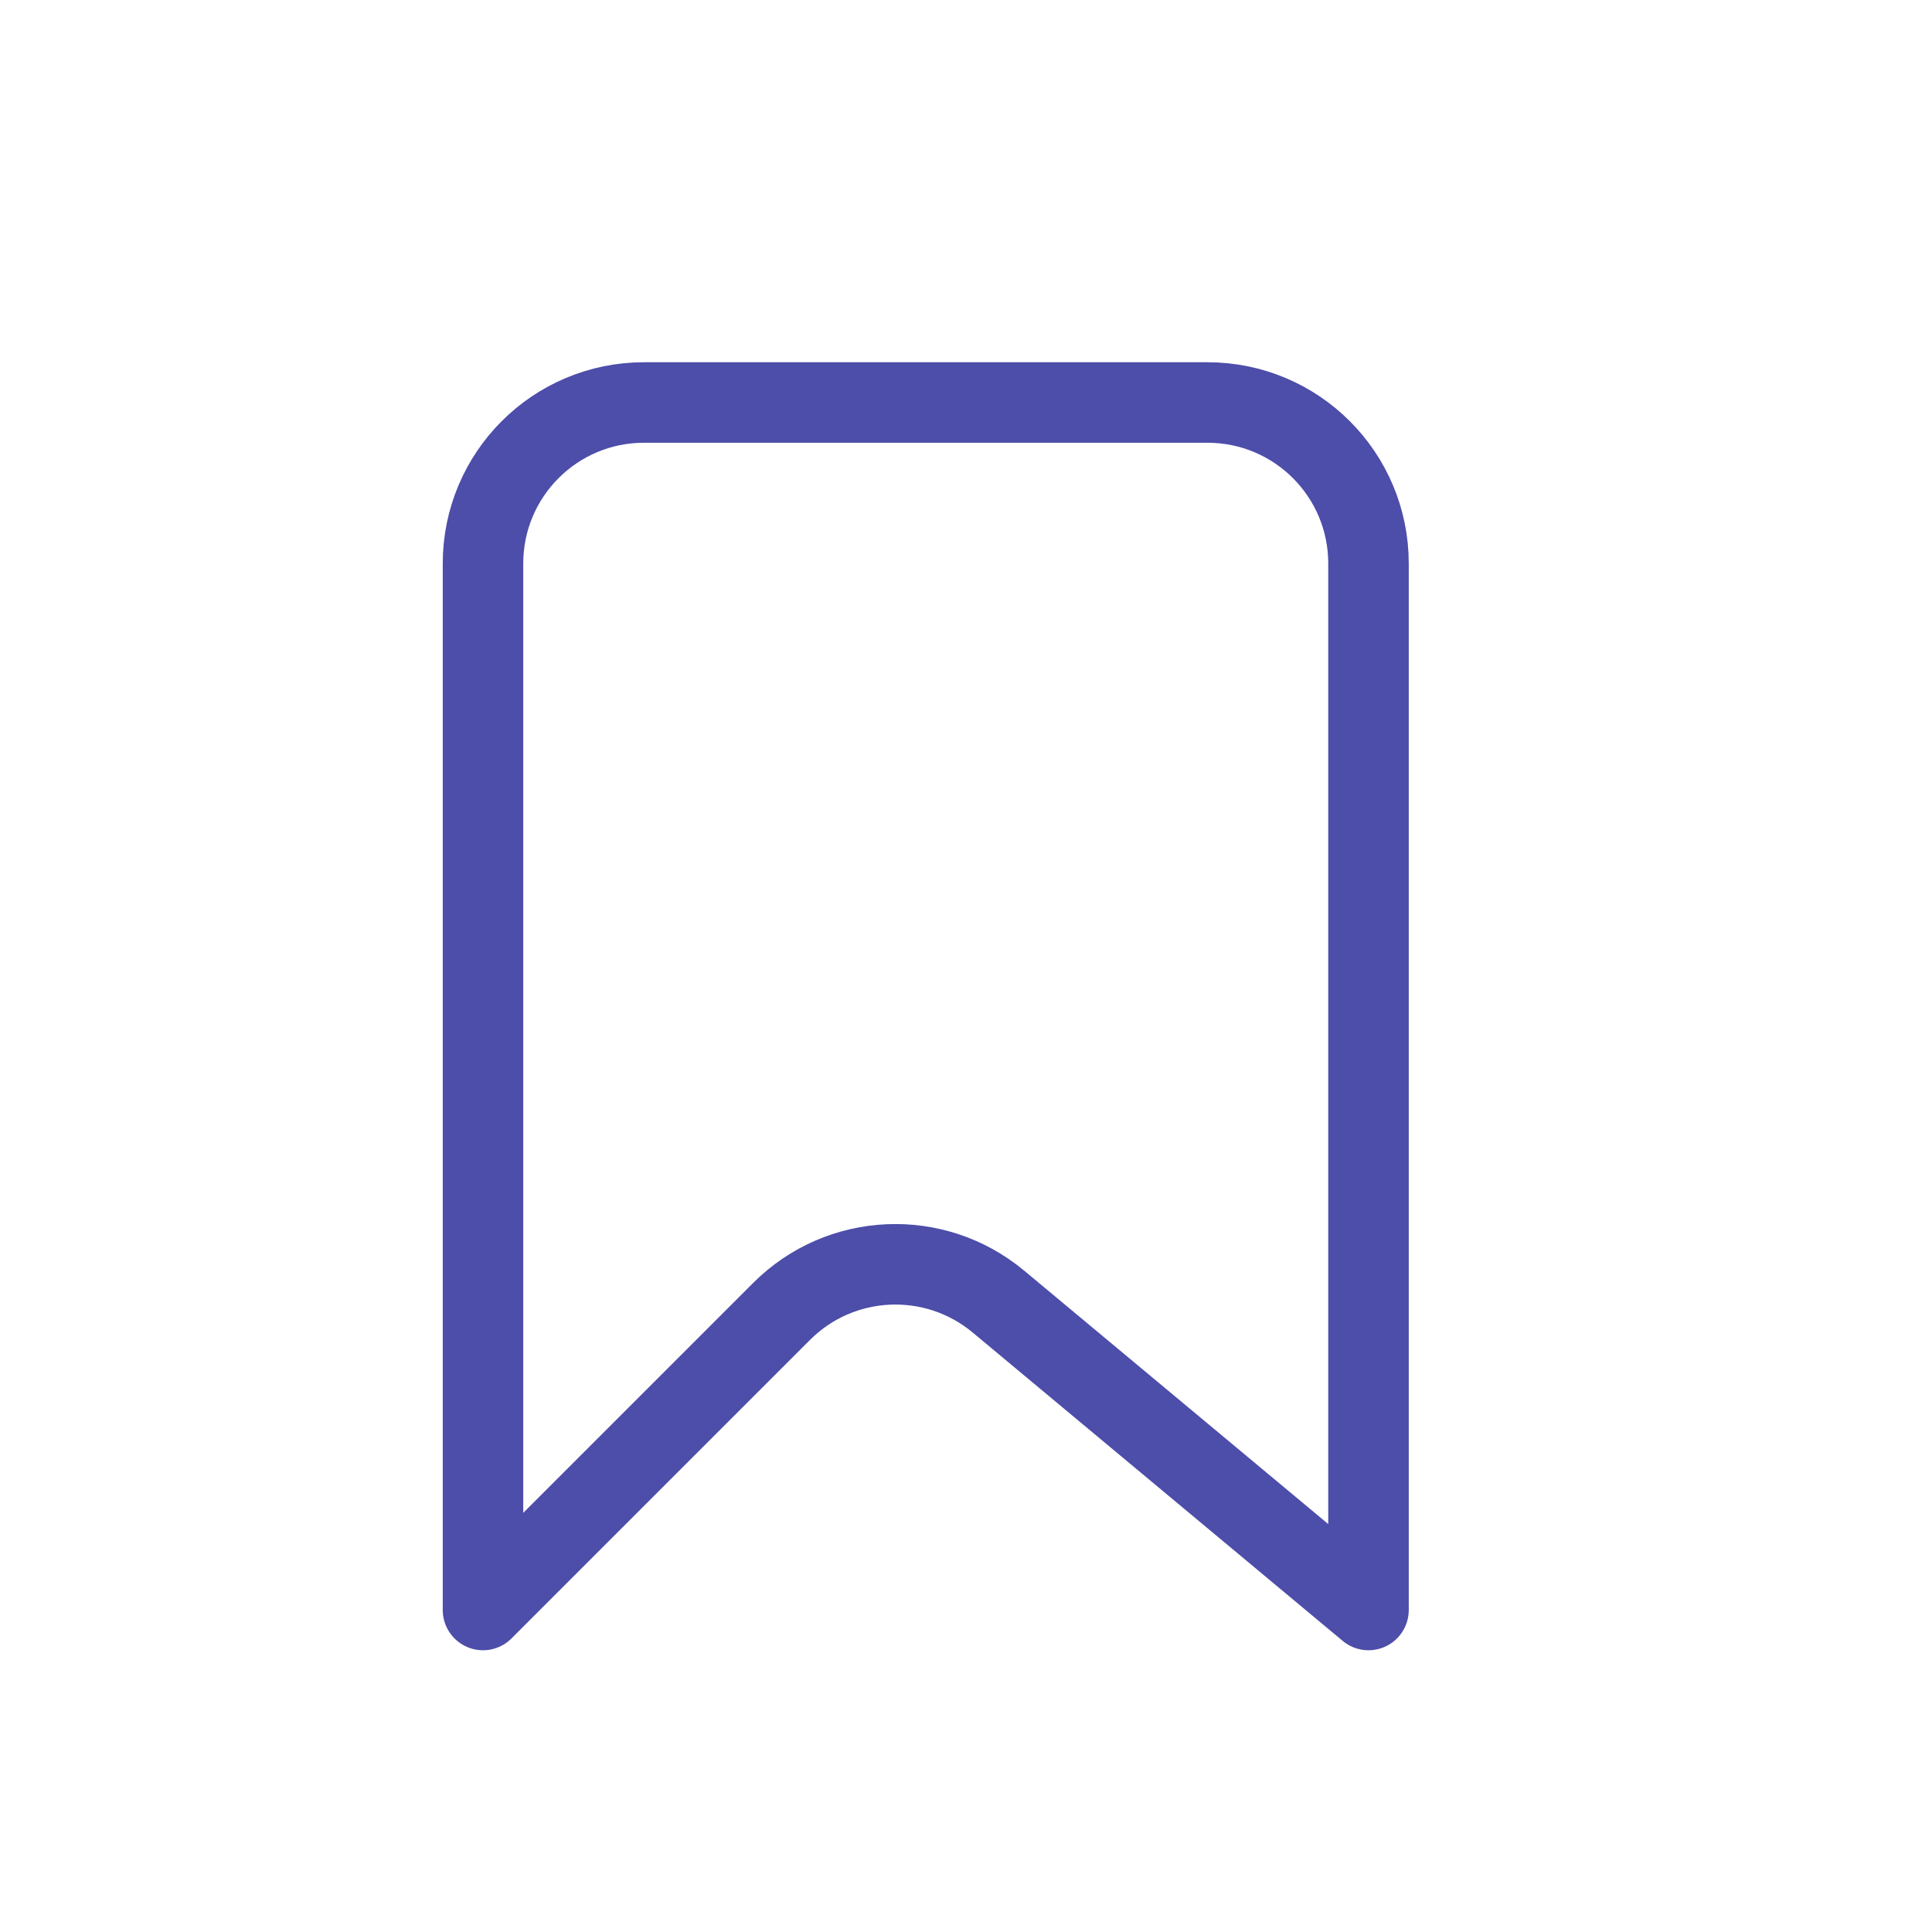
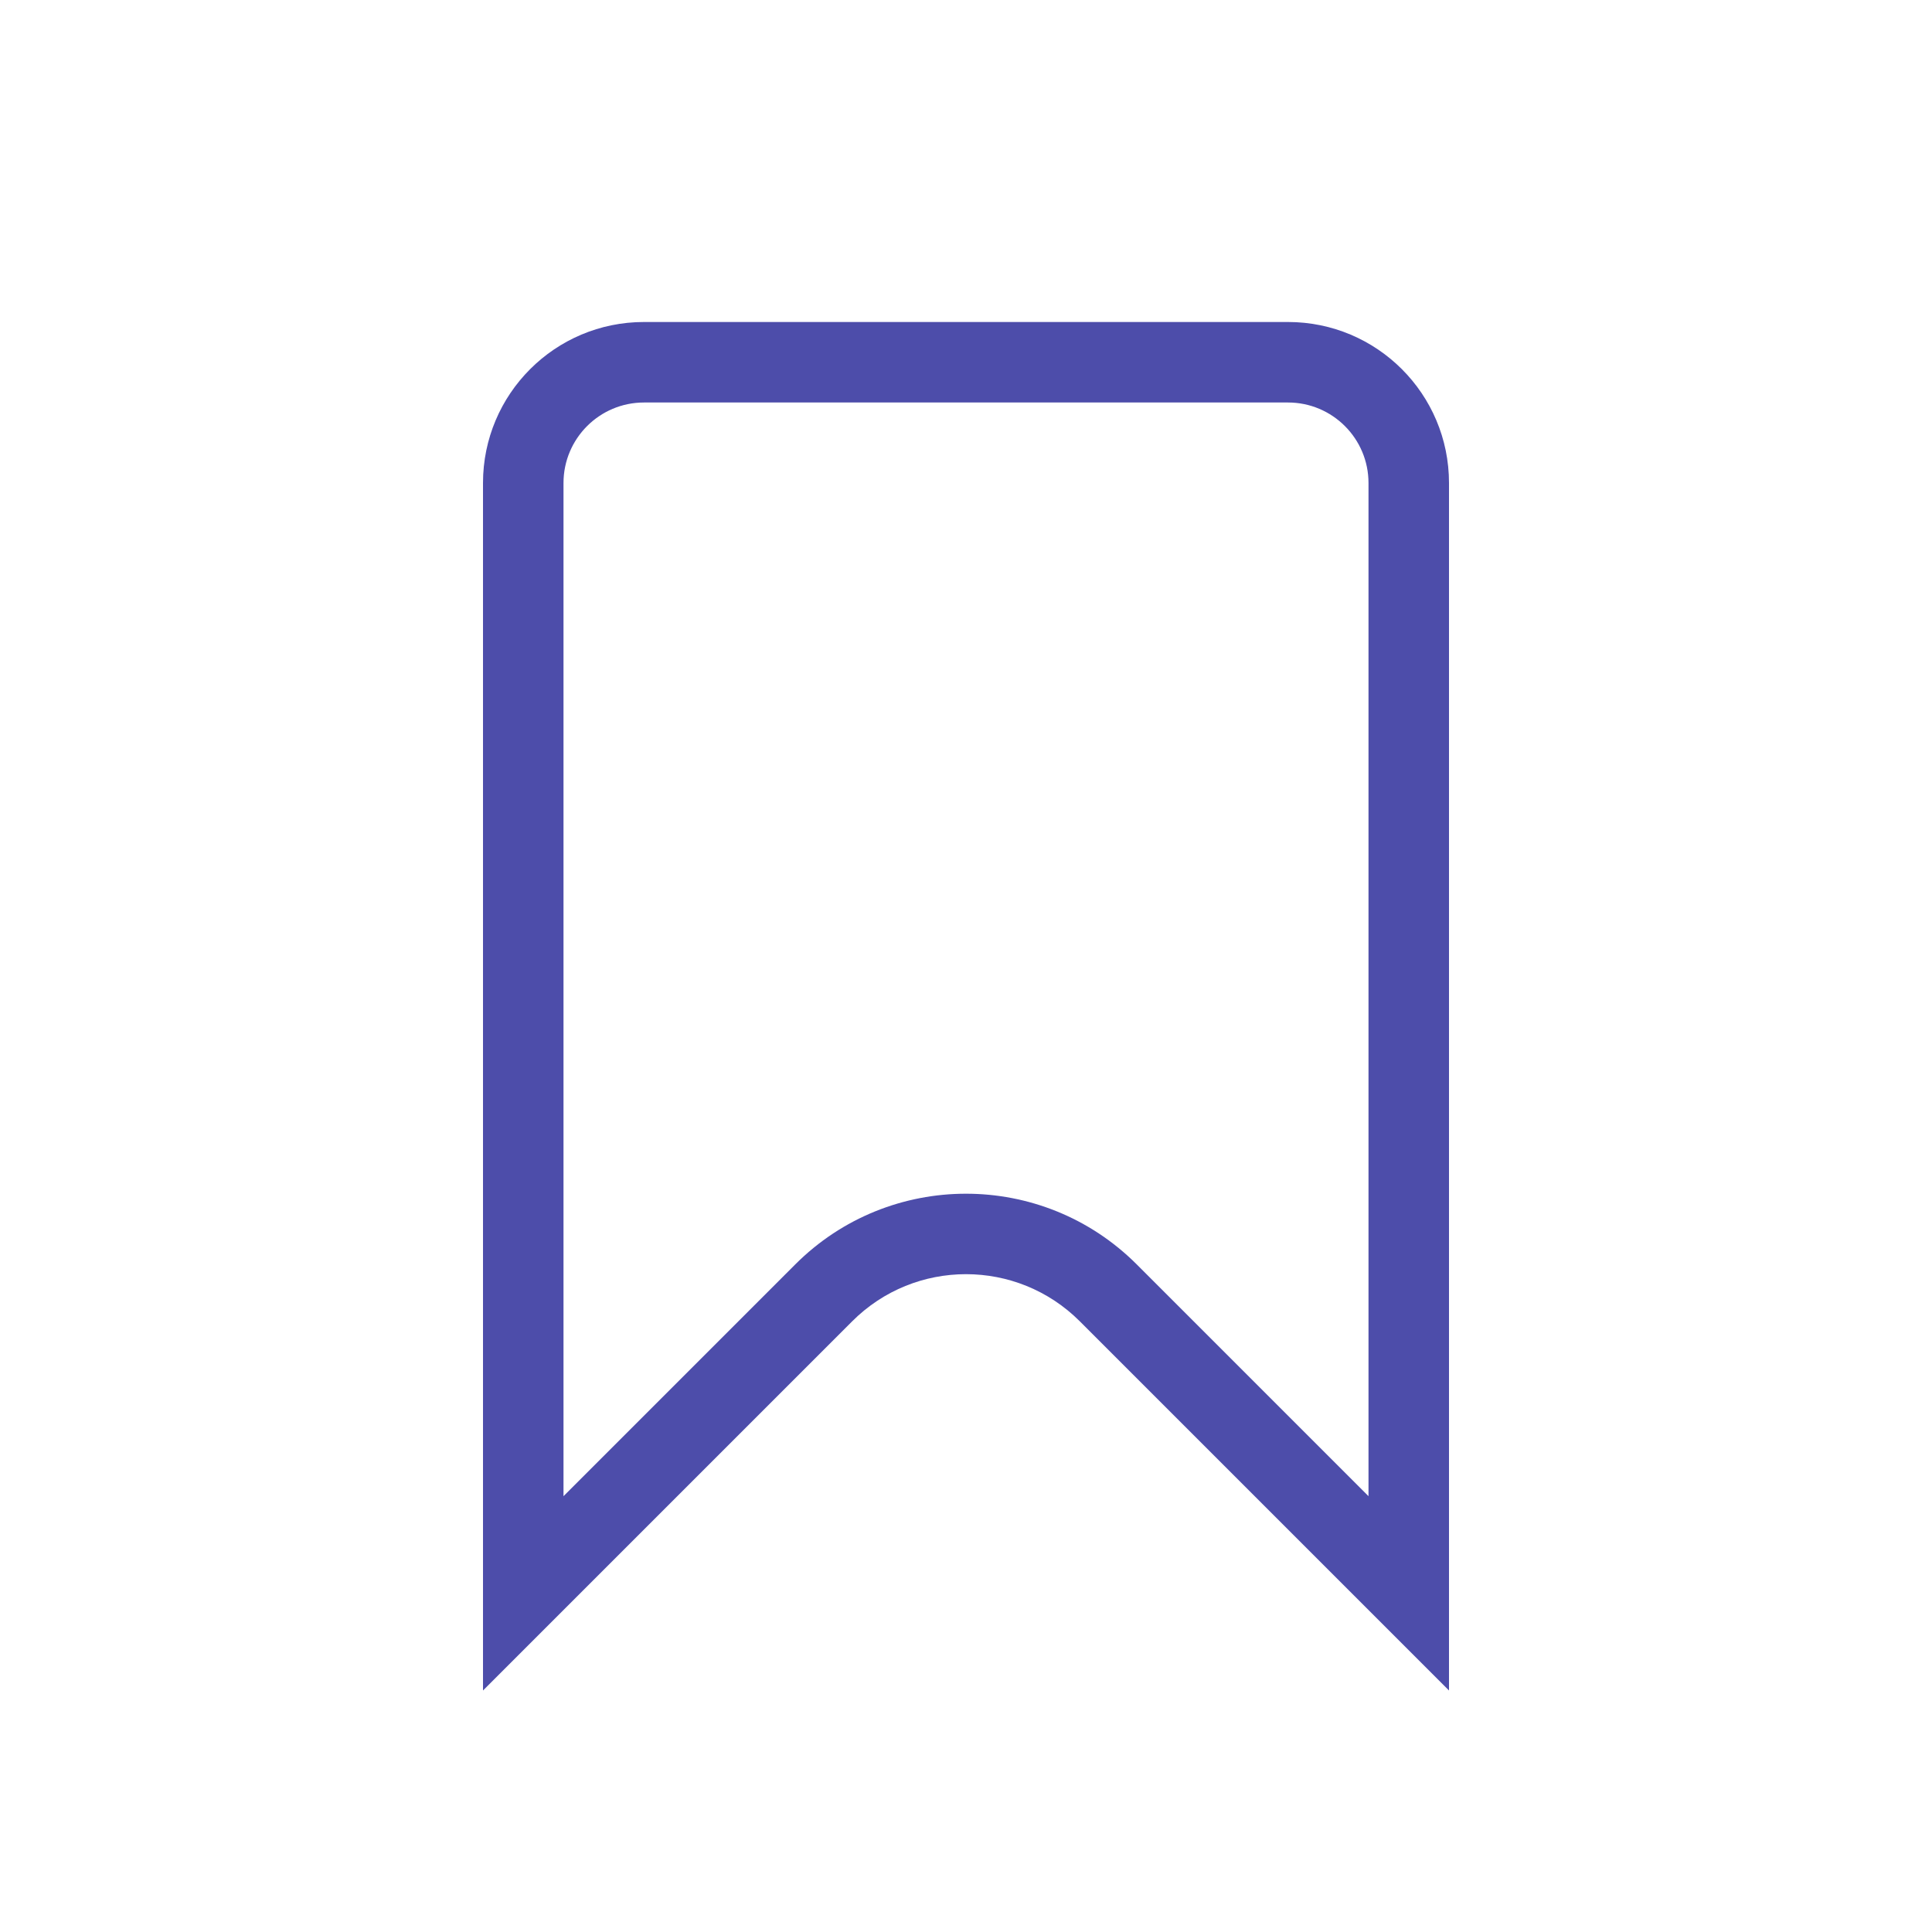
<svg xmlns="http://www.w3.org/2000/svg" width="24" height="24" viewBox="0 0 24 24" fill="none">
-   <path d="M6 7V20L9.709 16.291C10.44 15.56 11.608 15.507 12.403 16.169L17 20V7C17 5.895 16.105 5 15 5H8C6.895 5 6 5.895 6 7Z" stroke="#4D4DAA" stroke-linecap="round" stroke-linejoin="round" />
+   <path fill-rule="evenodd" clip-rule="evenodd" d="M6 21L10.586 16.414C11.367 15.633 12.633 15.633 13.414 16.414L18 21V6C18 4.895 17.105 4 16 4H8C6.895 4 6 4.895 6 6V21ZM7 18.586V6C7 5.448 7.448 5 8 5H16C16.552 5 17 5.448 17 6V18.586L14.121 15.707C12.95 14.536 11.05 14.536 9.879 15.707L7 18.586Z" fill="#4D4DAA" />
</svg>
